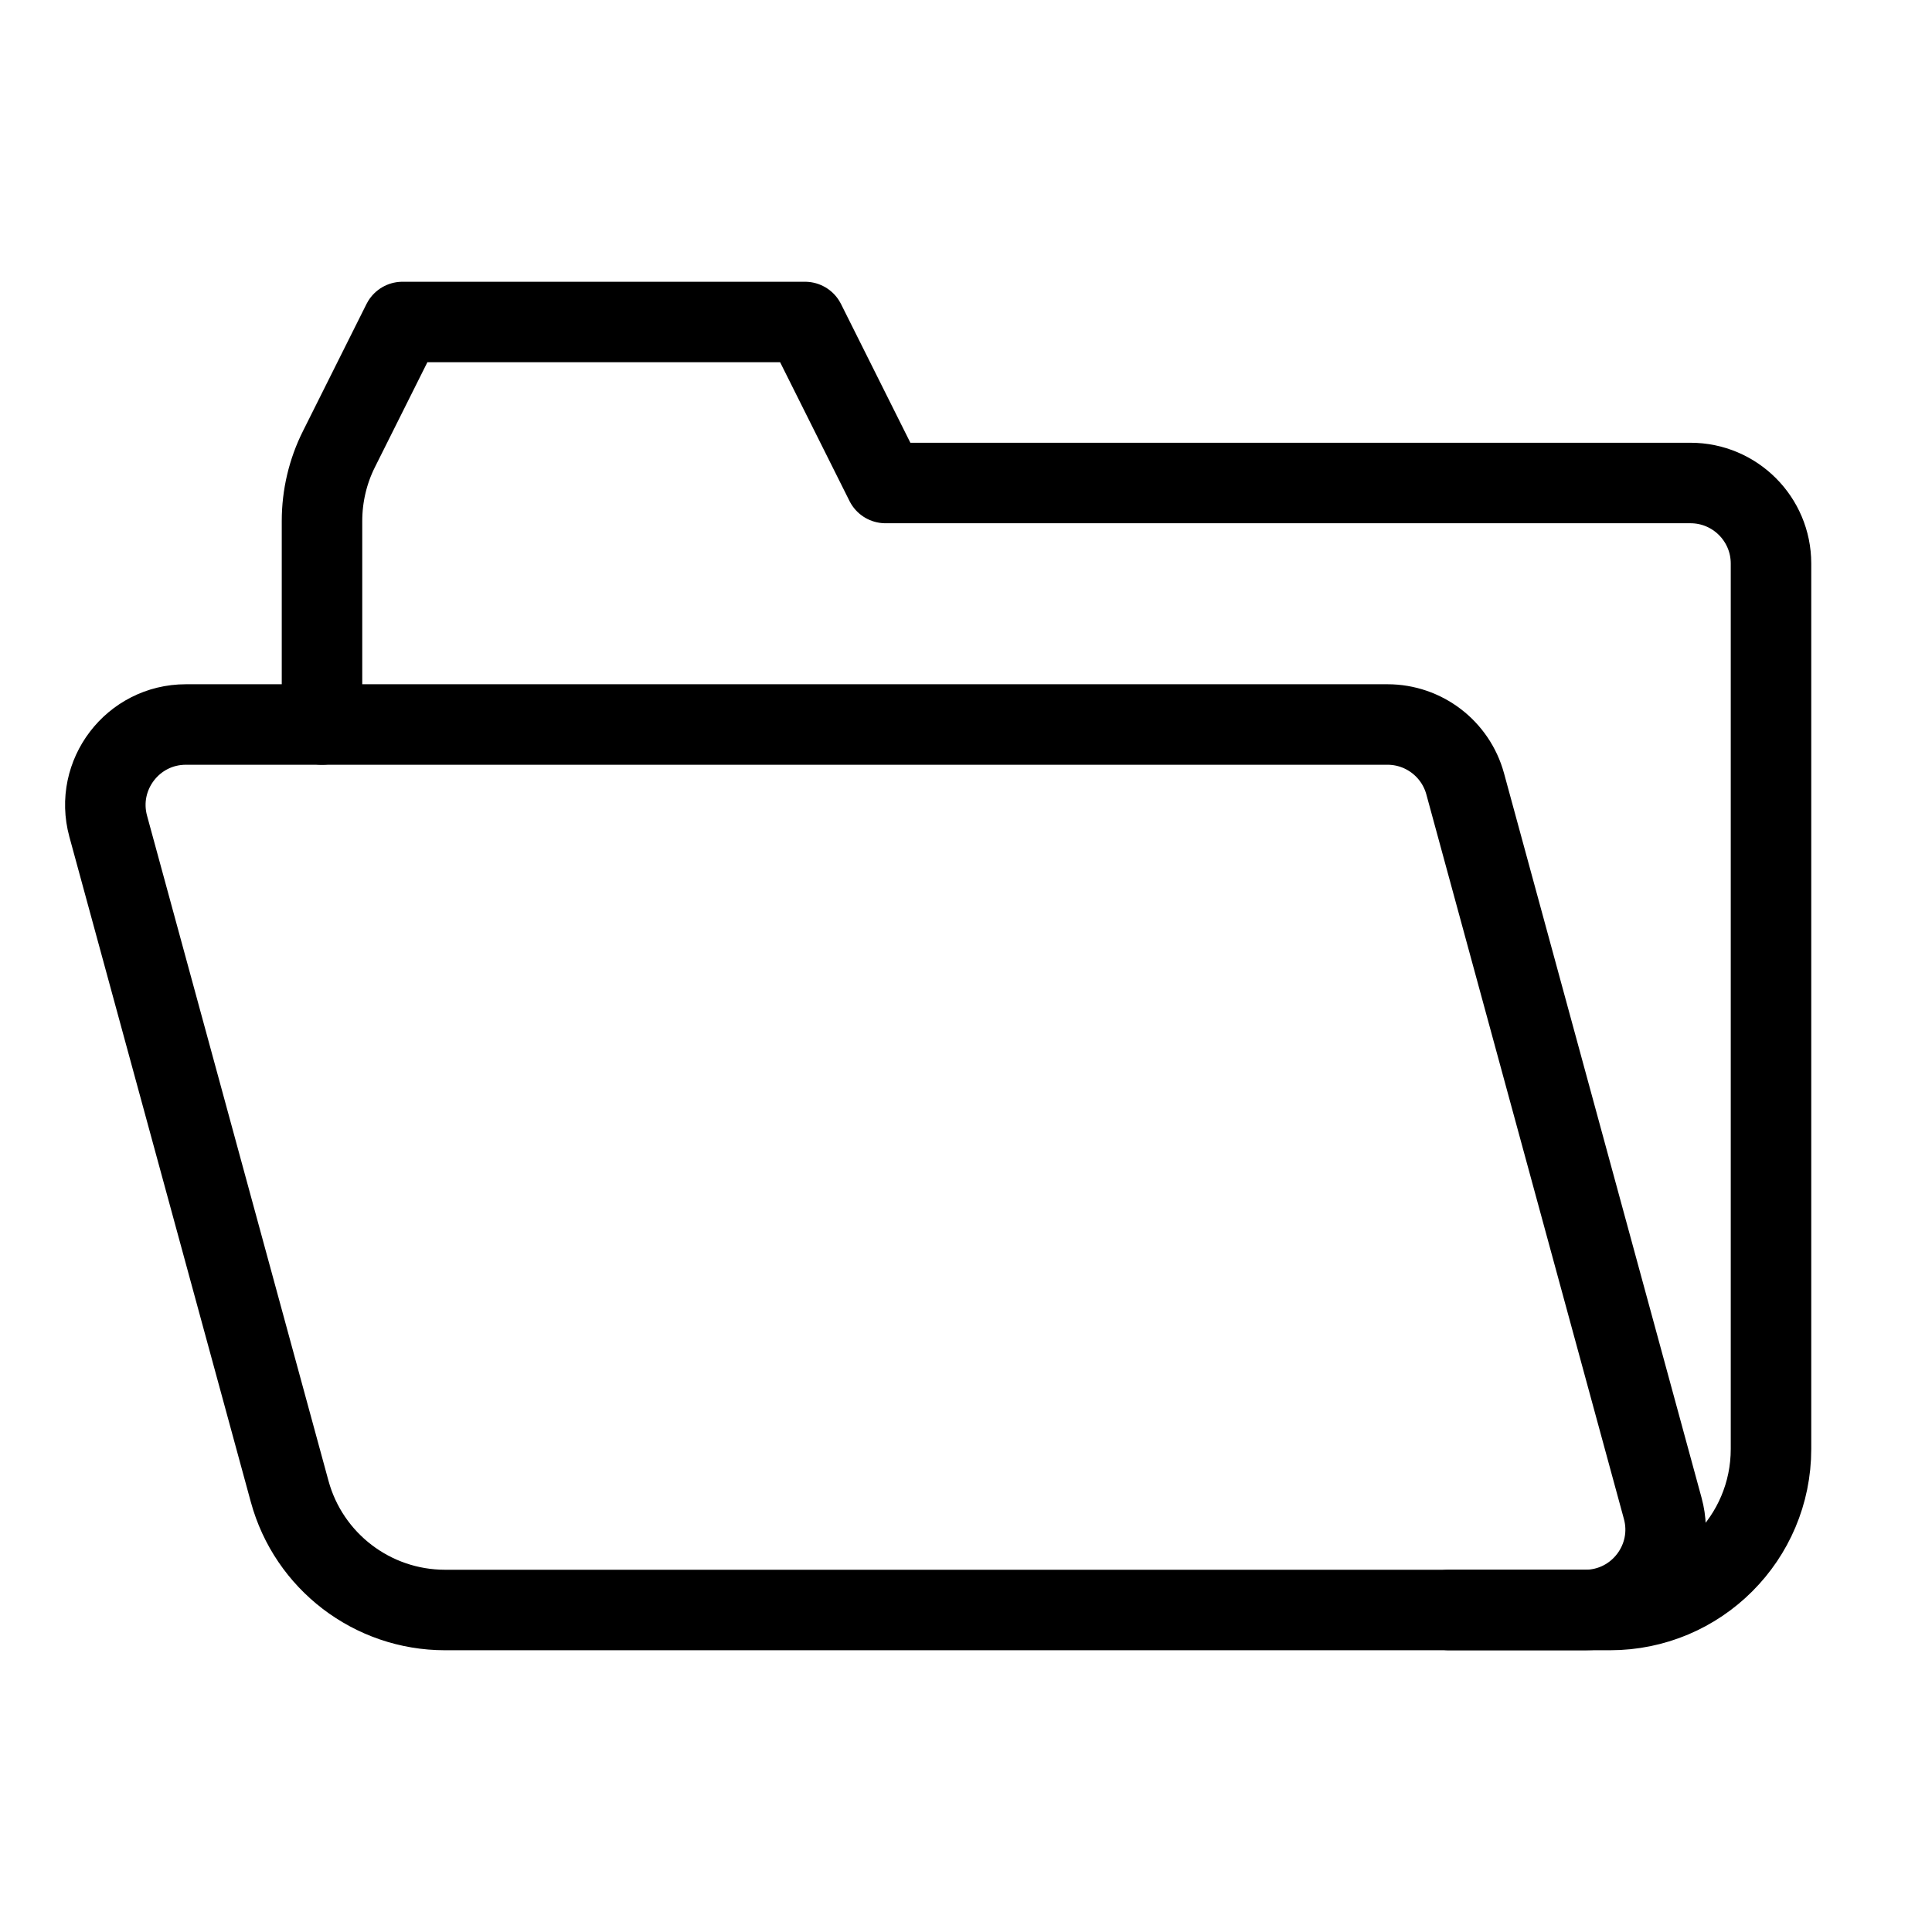
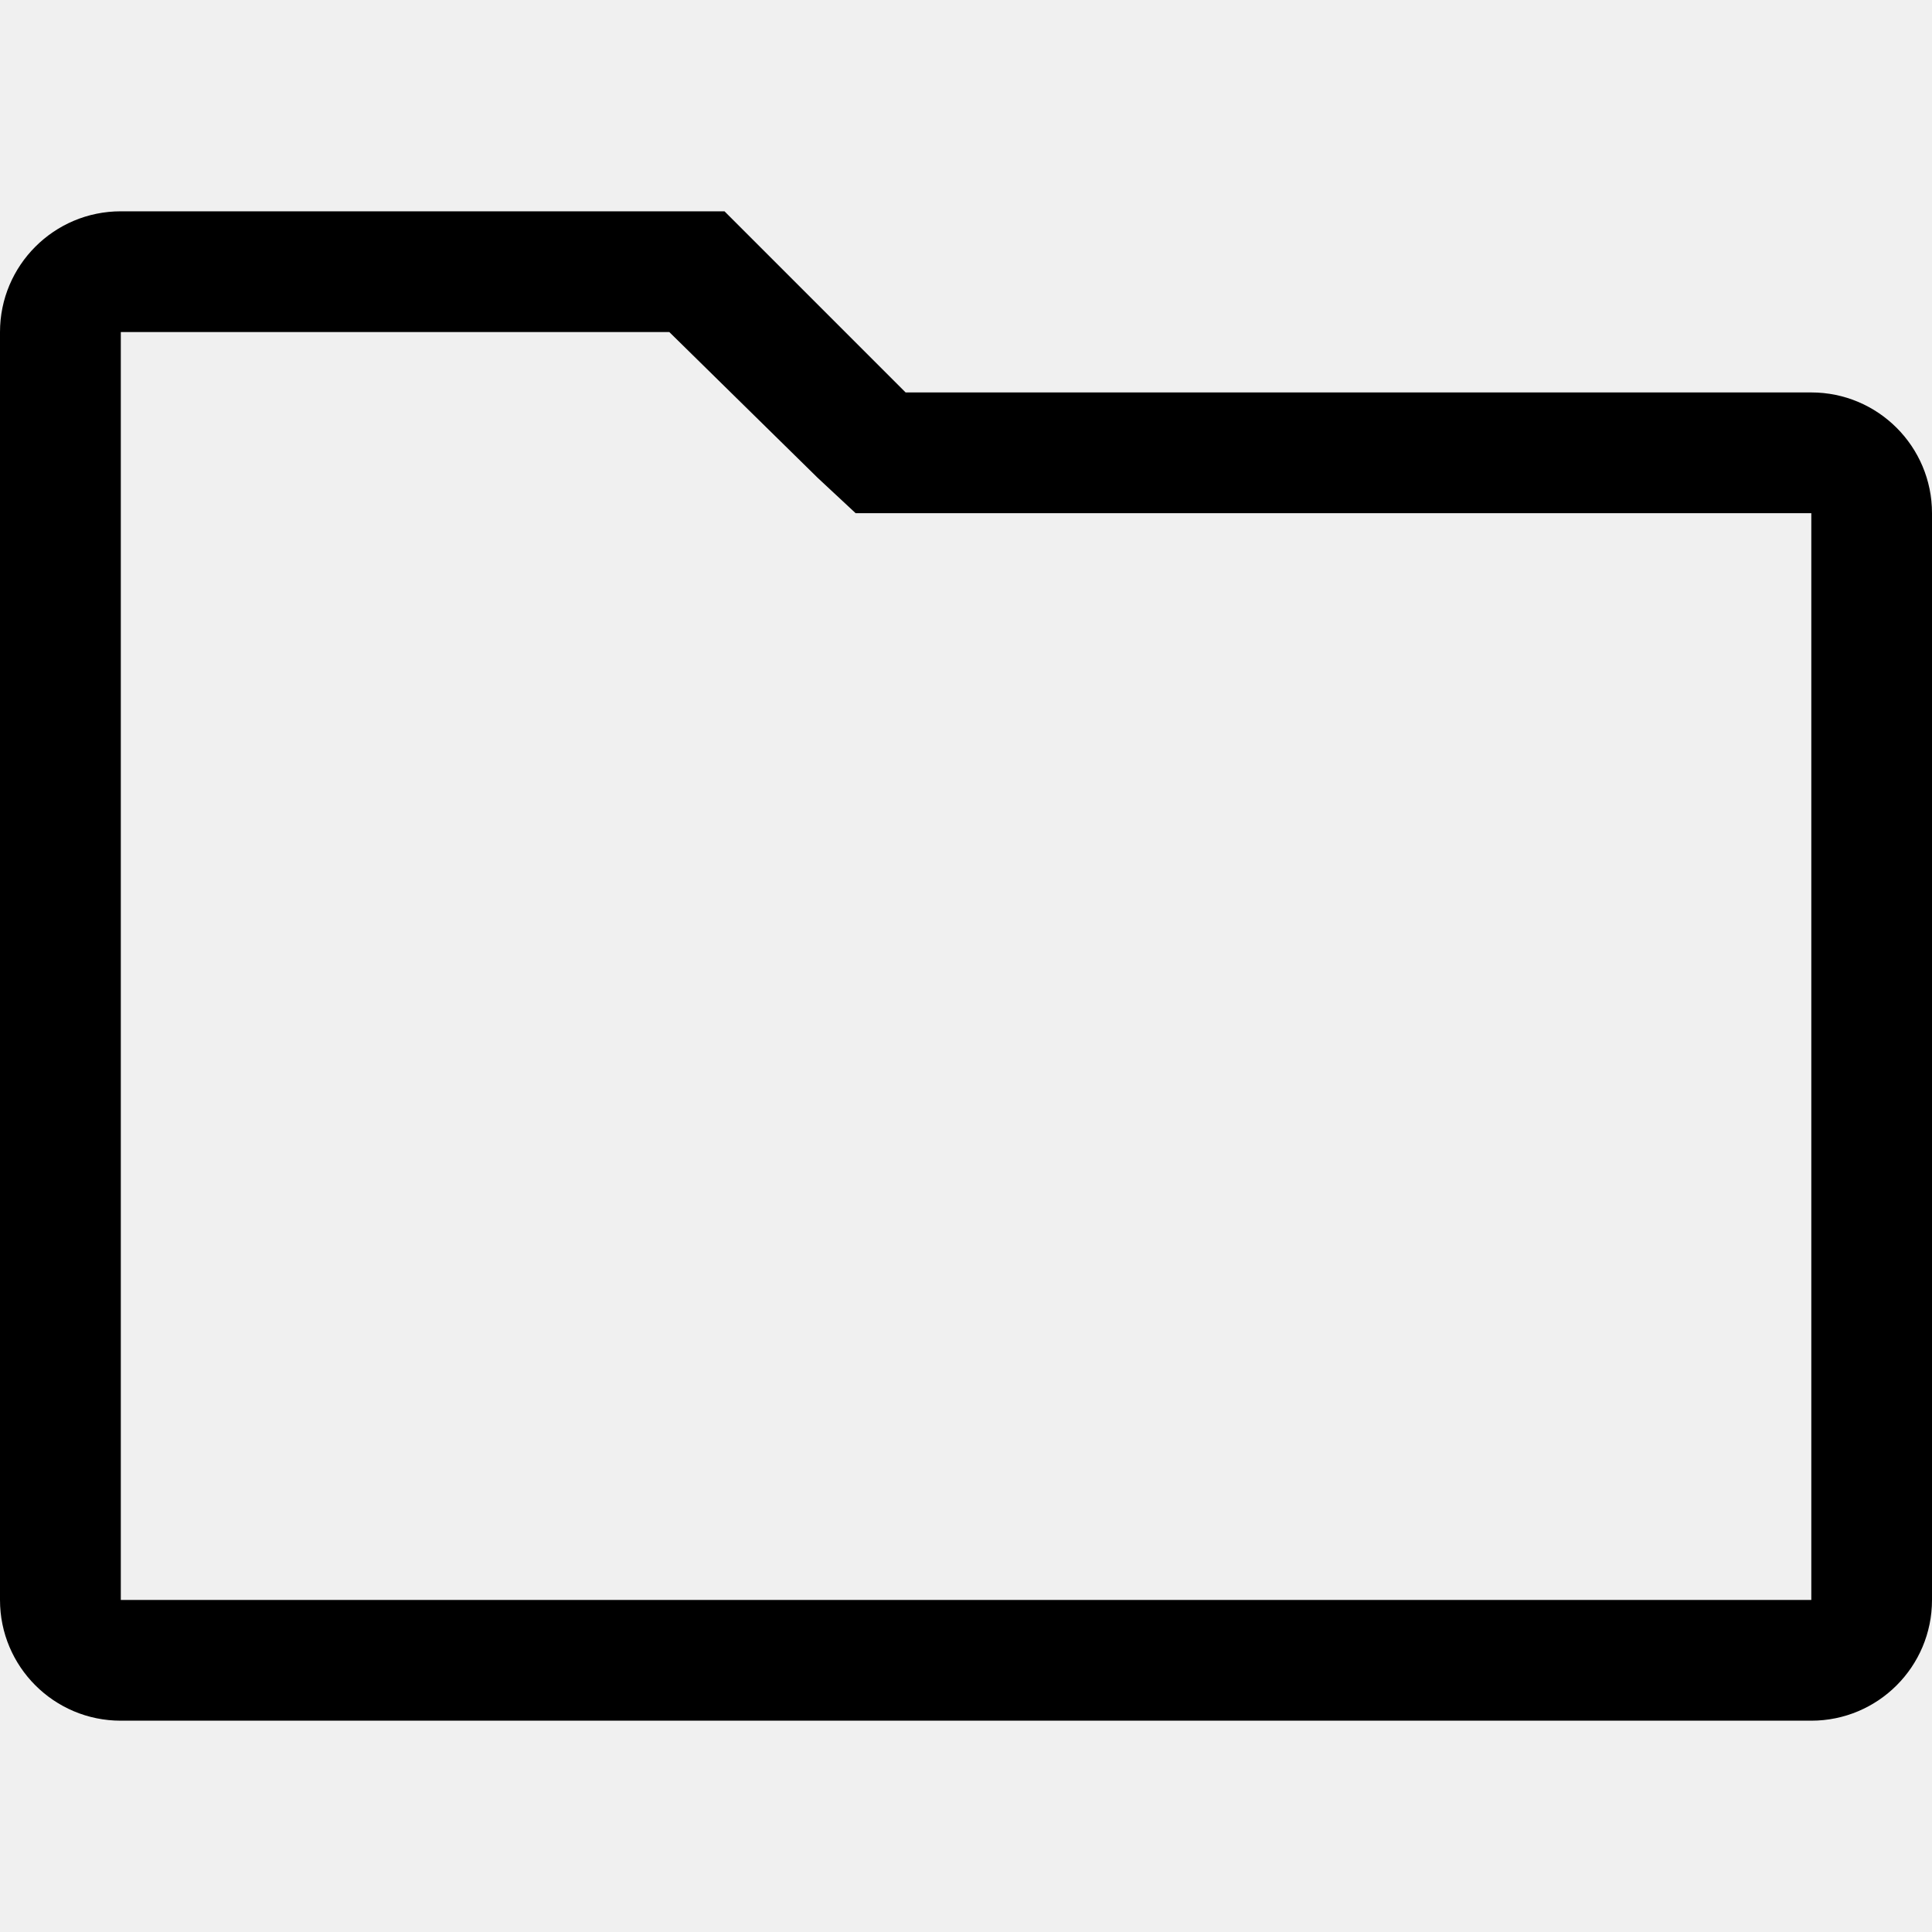
- <svg xmlns="http://www.w3.org/2000/svg" width="800px" height="800px" viewBox="0 0 24 24" fill="none">
-   <rect width="24" height="24" fill="white" />
-   <path d="M4 9V6.472C4 6.162 4.072 5.855 4.211 5.578L5 4H10L11 6H21C21.552 6 22 6.448 22 7V9V18C22 19.105 21.105 20 20 20H18" stroke="#000000" stroke-linecap="round" stroke-linejoin="round" />
-   <path d="M17.236 9H2.309C1.65 9 1.171 9.627 1.344 10.263L3.598 18.526C3.835 19.396 4.626 20 5.528 20H19.691C20.35 20 20.829 19.373 20.655 18.737L18.201 9.737C18.082 9.302 17.687 9 17.236 9Z" stroke="#000000" />
+ <svg xmlns="http://www.w3.org/2000/svg" fill="#000000" width="800px" height="800px" viewBox="0 0 32 32" version="1.1">
+   <path d="M11.086 5.5l2.457 2.414 0.629 0.586h15.829v18h-28v-21h9.086zM12 3.5h-10c-1.105 0-2 0.896-2 2v21c0 1.105 0.895 2 2 2h28c1.105 0 2-0.895 2-2v-18c0-1.104-0.895-2-2-2h-15z" />
</svg>
